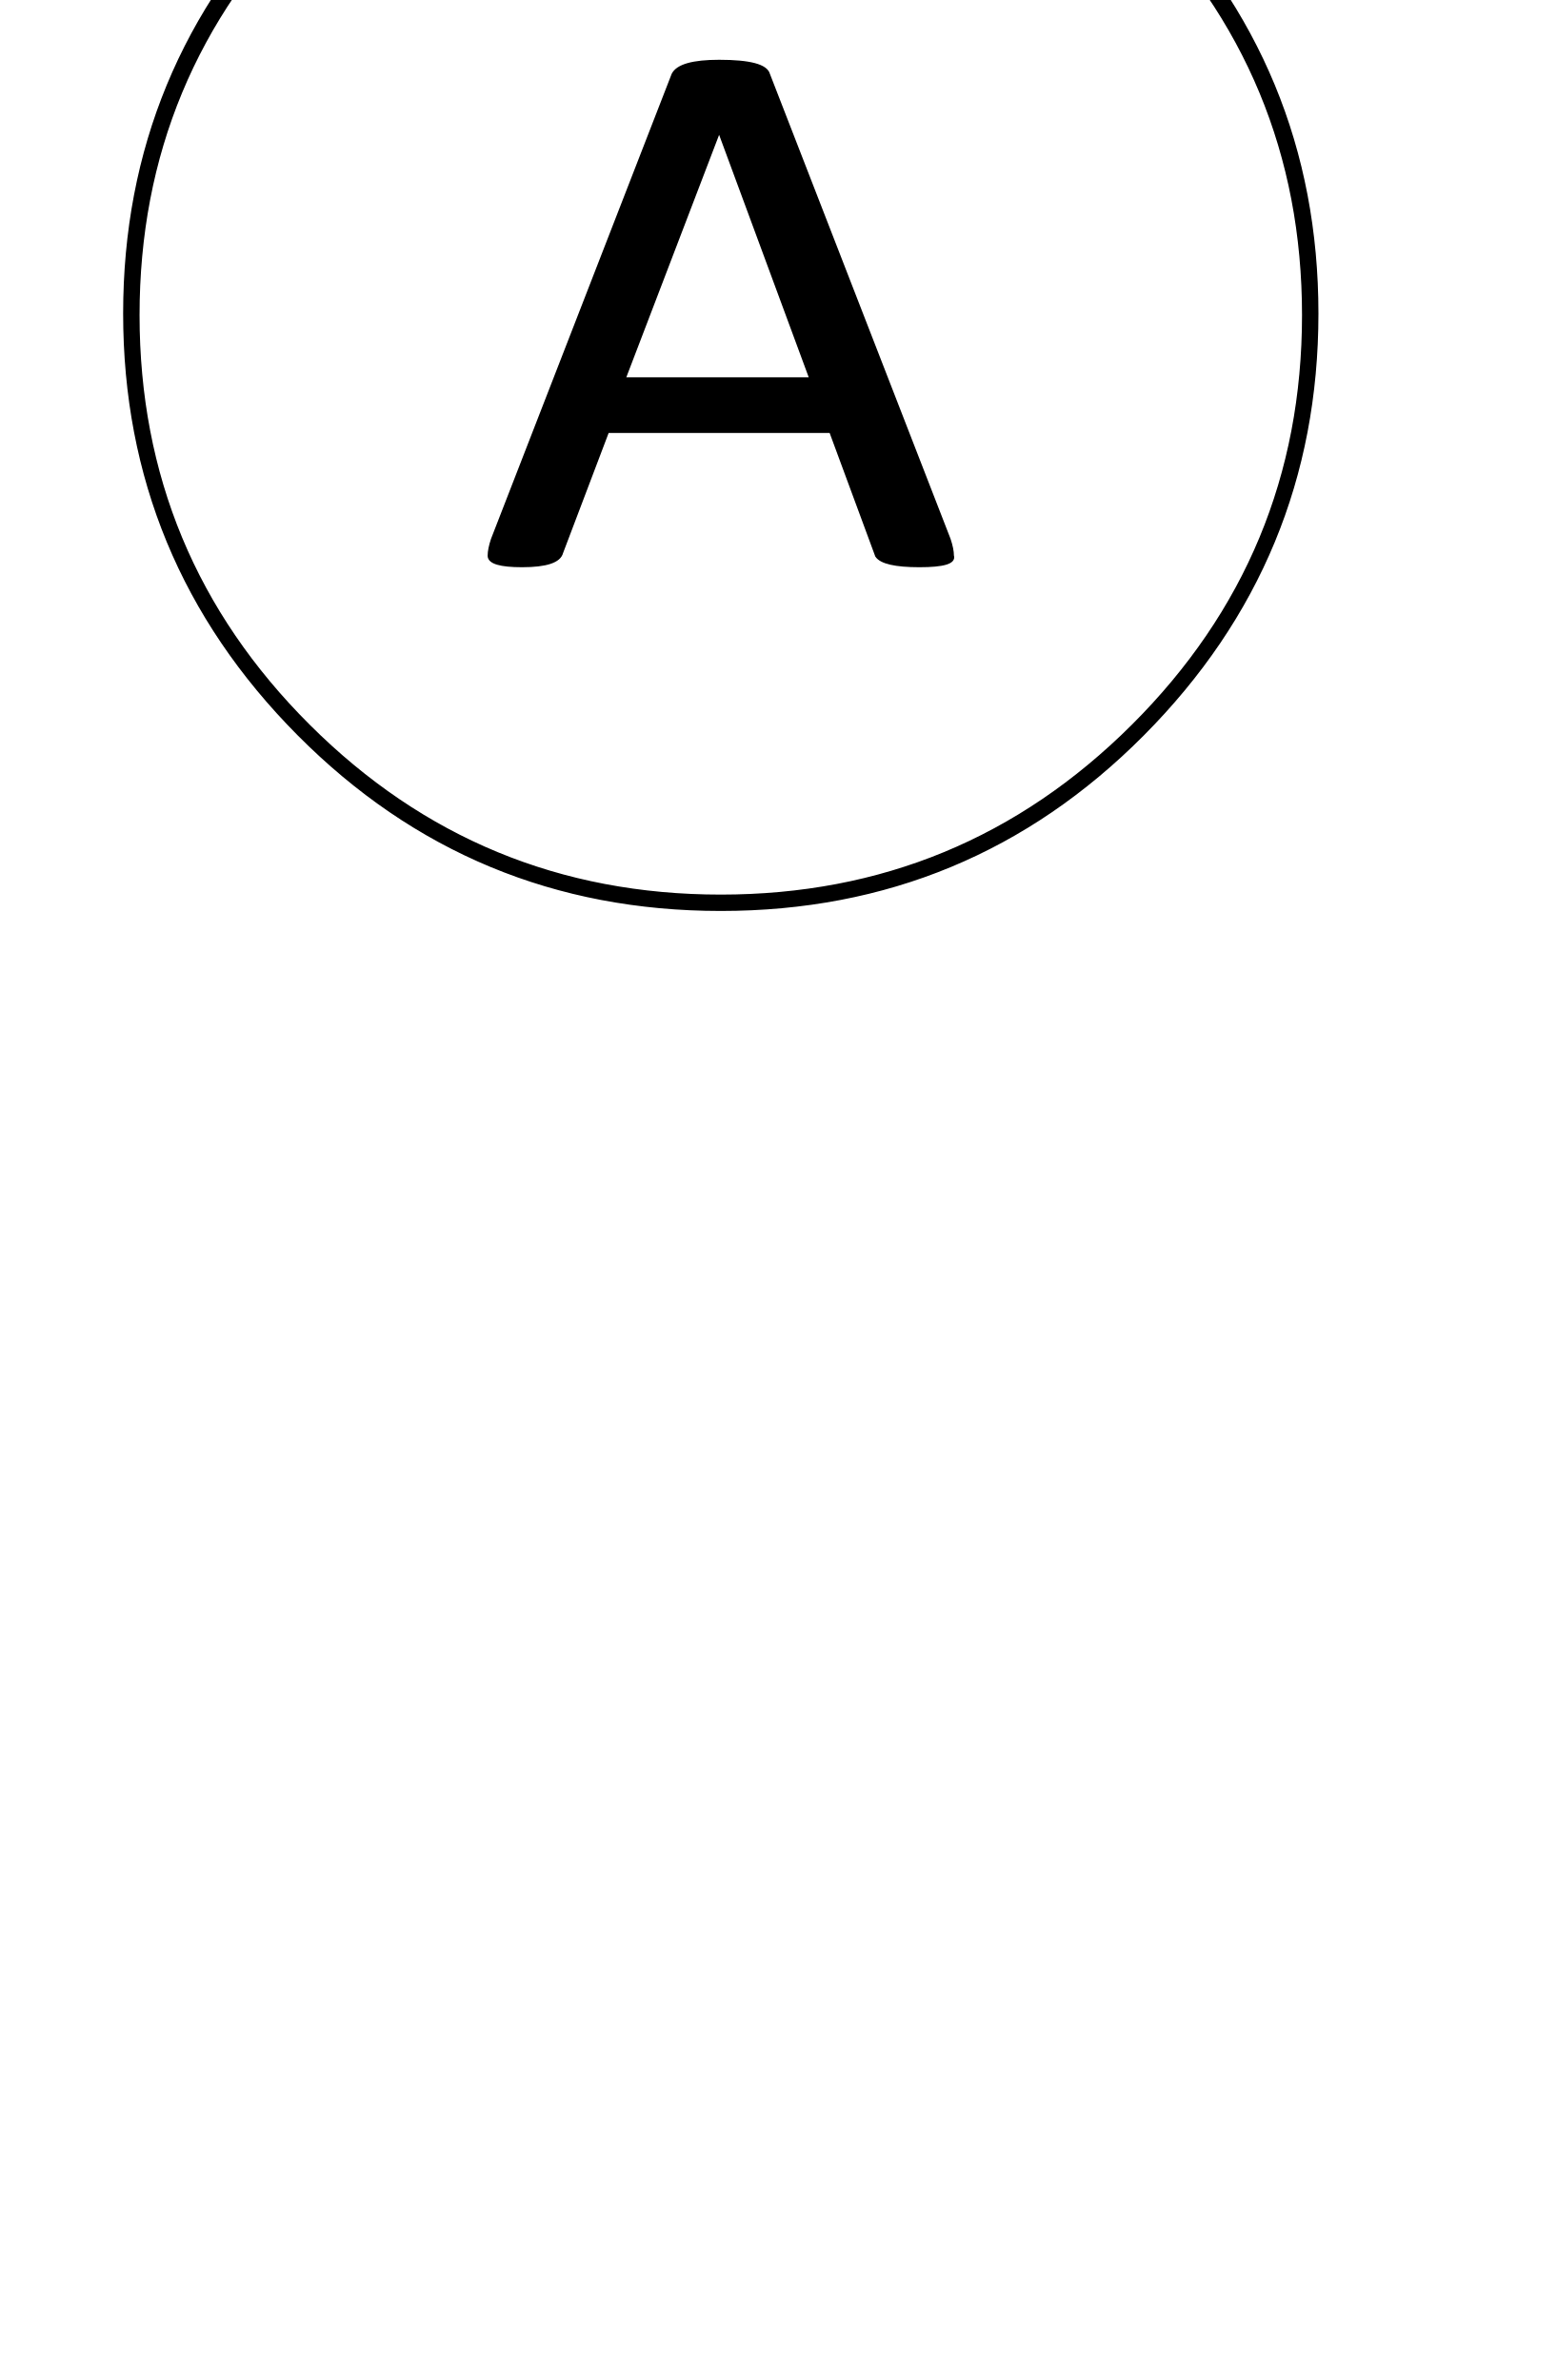
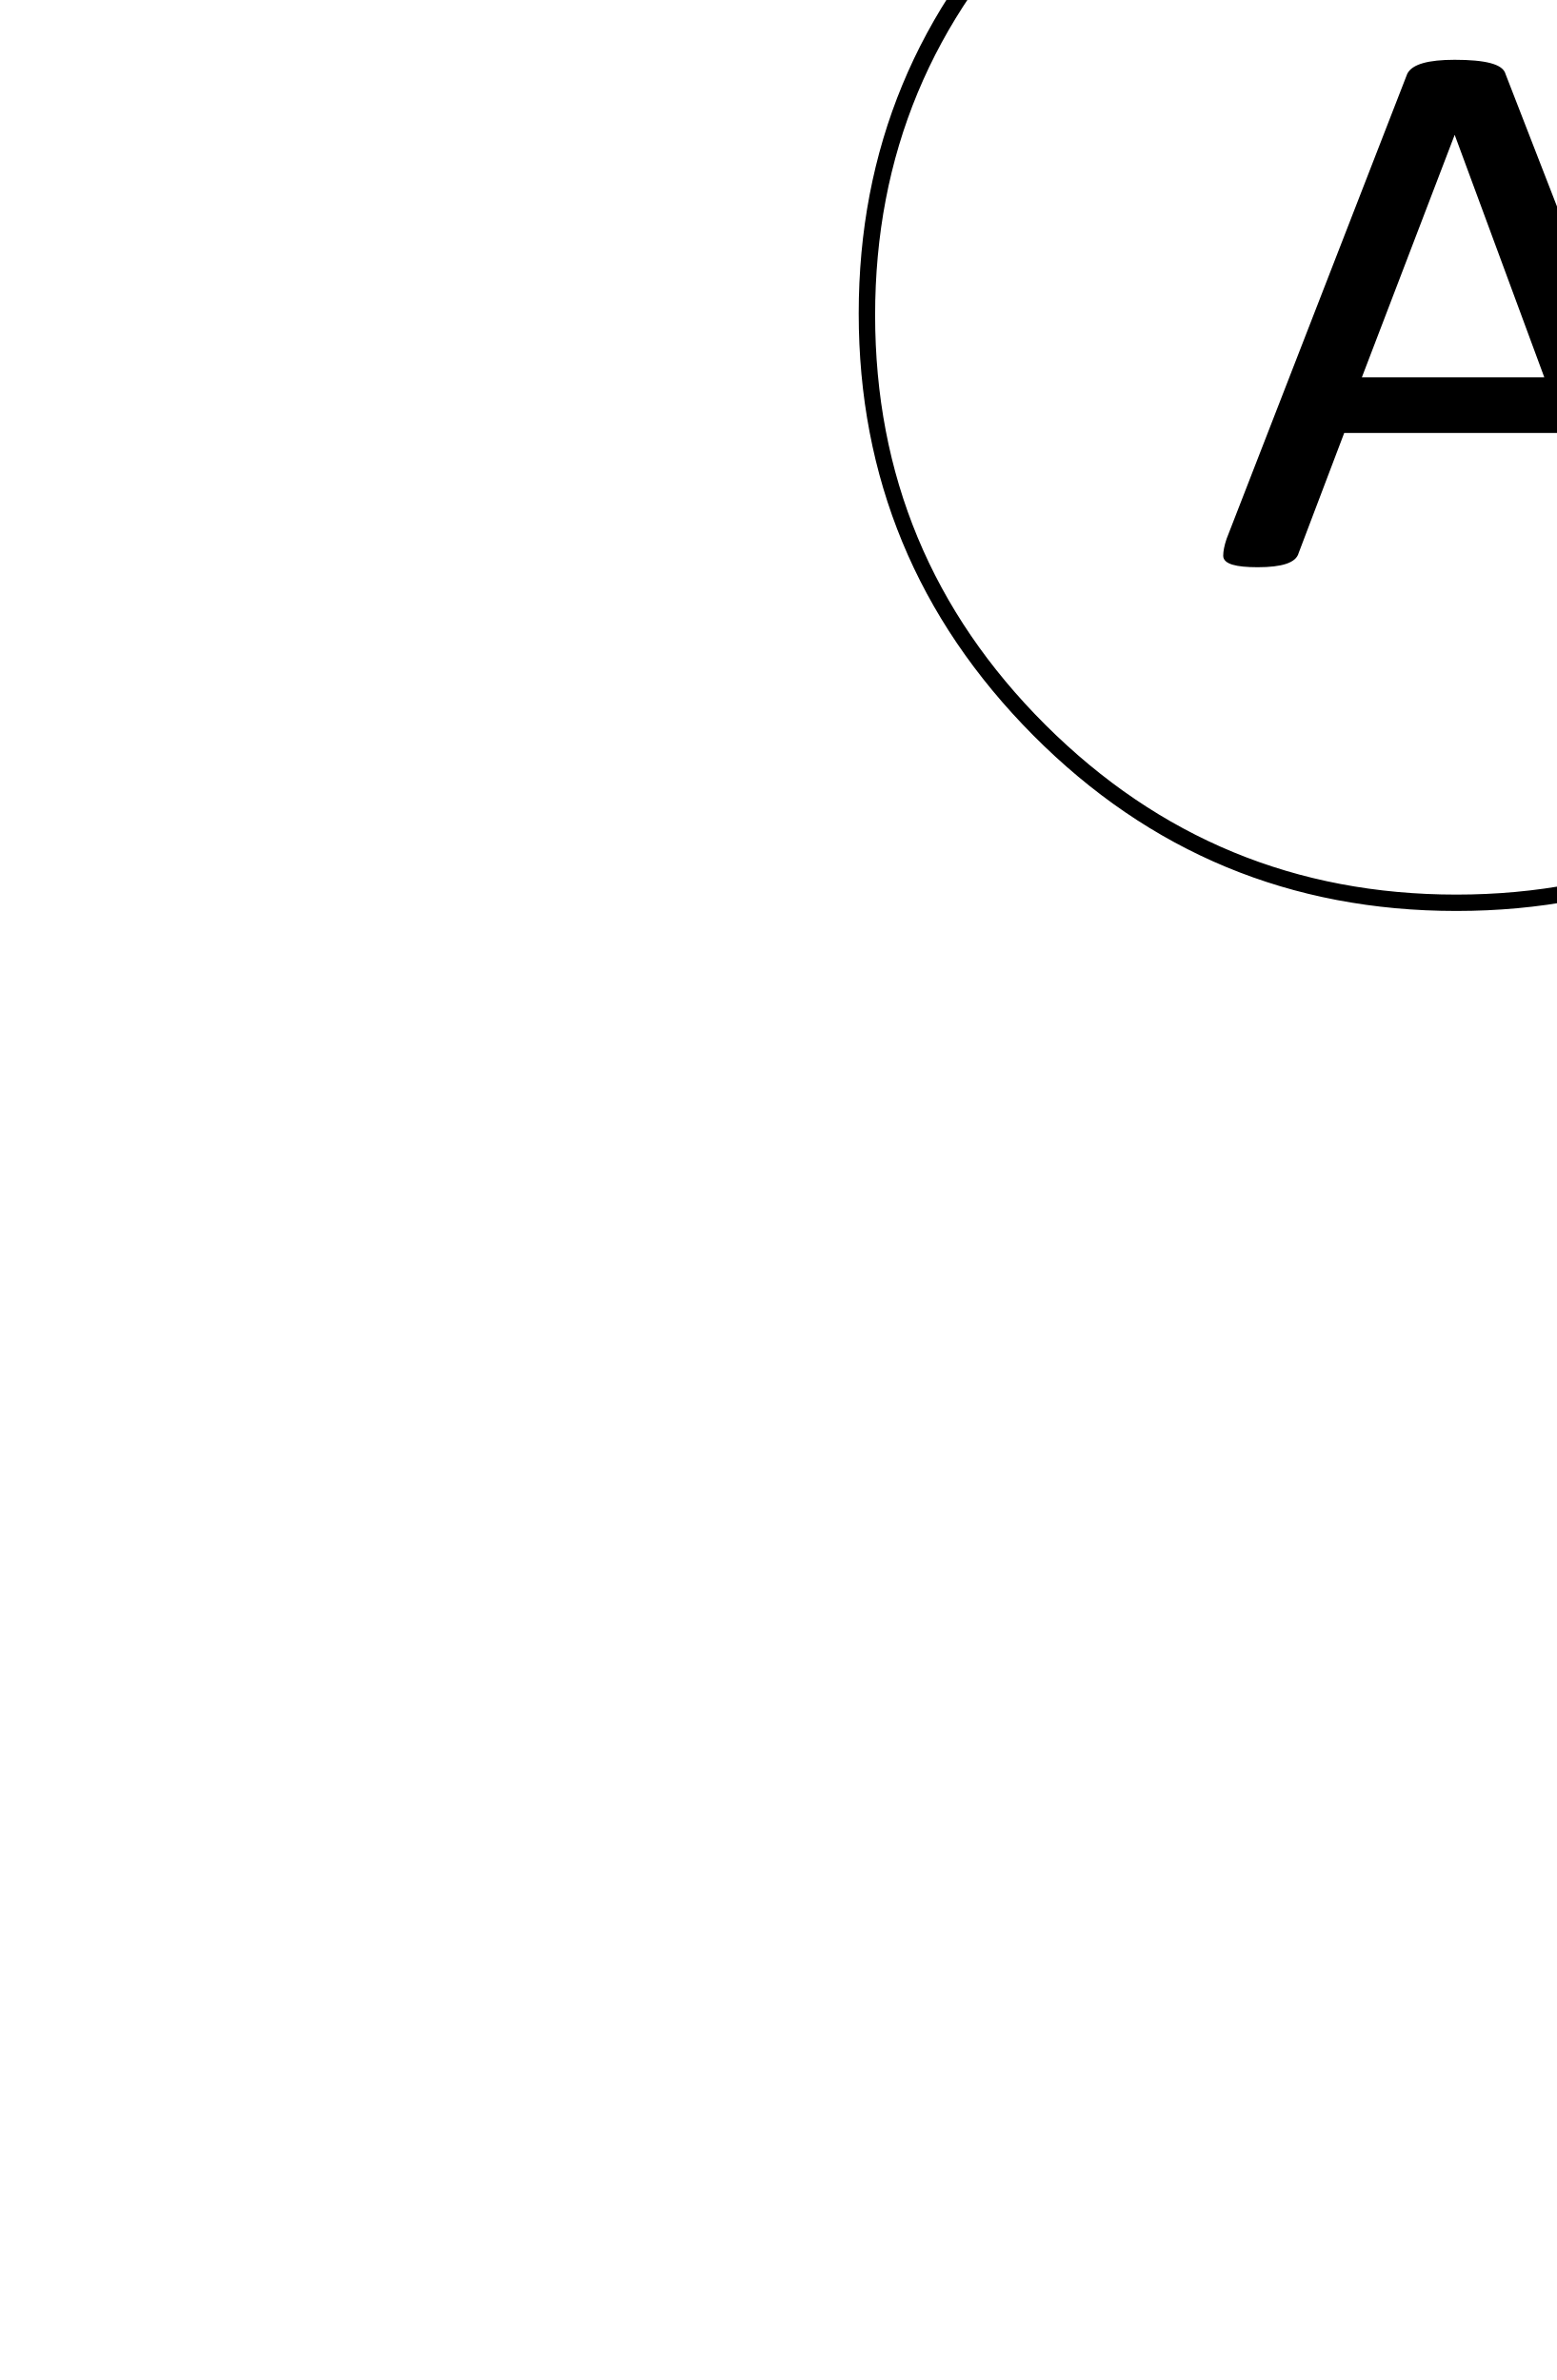
<svg xmlns="http://www.w3.org/2000/svg" width="100%" height="100%" viewBox="53 224 474 725">
-   <path fill="black" stroke="black" transform="translate(0,725) scale(1,-1)" d="M398,530.157 C432.667,495.585,450,453.867,450,405.001 C450,356.136,432.667,314.418,398,279.846 C363.333,245.275,321.5,227.989,272.5,227.989 C223.5,227.989,181.667,245.275,147,279.846 C112.333,314.418,95,356.136,95,405.001 C95,453.867,112.333,495.585,147,530.157 C181.667,564.728,223.5,582.014,272.5,582.014 C321.5,582.014,363.333,564.728,398,530.157Z M144,533.647 C108.667,498.078,91,455.363,91,405.5 C91,355.637,108.667,312.922,144,277.353 C179.333,241.784,222.167,224,272.5,224 C322.833,224,365.667,241.784,401,277.353 C436.333,312.922,454,355.637,454,405.5 C454,455.363,436.333,498.078,401,533.647 C365.667,569.216,322.833,587,272.5,587 C222.167,587,179.333,569.216,144,533.647Z M212,328.712 C212,328.712,212,328.712,212,328.712 C205.333,328.712,202,329.709,202,331.703 C202,331.703,202,331.703,202,331.703 C202,333.033,202.333,334.695,203,336.69 C203,336.69,203,336.69,203,336.69 C203,336.69,258,478.299,258,478.299 C259.333,480.959,264,482.288,272,482.288 C272,482.288,272,482.288,272,482.288 C281.333,482.288,286.333,480.959,287,478.299 C287,478.299,287,478.299,287,478.299 C287,478.299,342,336.69,342,336.69 C342.667,334.695,343,333.033,343,331.703 C343,331.703,343,331.703,343,331.703 C343.667,329.709,340.333,328.712,333,328.712 C325.667,328.712,321.333,329.709,320,331.703 C320,331.703,320,331.703,320,331.703 C320,331.703,306,369.599,306,369.599 C306,369.599,238,369.599,238,369.599 C238,369.599,224,332.701,224,332.701 C223.333,330.041,219.333,328.712,212,328.712Z M300,385.555 C300,385.555,272,461.346,272,461.346 C272,461.346,243,385.555,243,385.555 C243,385.555,300,385.555,300,385.555Z" />
+   <path fill="black" stroke="black" transform="translate(224,725) scale(1,-1)" d="M398,530.157 C432.667,495.585,450,453.867,450,405.001 C450,356.136,432.667,314.418,398,279.846 C363.333,245.275,321.5,227.989,272.5,227.989 C223.5,227.989,181.667,245.275,147,279.846 C112.333,314.418,95,356.136,95,405.001 C95,453.867,112.333,495.585,147,530.157 C181.667,564.728,223.5,582.014,272.5,582.014 C321.5,582.014,363.333,564.728,398,530.157Z M144,533.647 C108.667,498.078,91,455.363,91,405.5 C91,355.637,108.667,312.922,144,277.353 C179.333,241.784,222.167,224,272.5,224 C322.833,224,365.667,241.784,401,277.353 C436.333,312.922,454,355.637,454,405.5 C454,455.363,436.333,498.078,401,533.647 C365.667,569.216,322.833,587,272.5,587 C222.167,587,179.333,569.216,144,533.647Z M212,328.712 C212,328.712,212,328.712,212,328.712 C205.333,328.712,202,329.709,202,331.703 C202,331.703,202,331.703,202,331.703 C202,333.033,202.333,334.695,203,336.69 C203,336.69,203,336.69,203,336.69 C203,336.69,258,478.299,258,478.299 C259.333,480.959,264,482.288,272,482.288 C272,482.288,272,482.288,272,482.288 C281.333,482.288,286.333,480.959,287,478.299 C287,478.299,287,478.299,287,478.299 C287,478.299,342,336.69,342,336.69 C342.667,334.695,343,333.033,343,331.703 C343,331.703,343,331.703,343,331.703 C343.667,329.709,340.333,328.712,333,328.712 C325.667,328.712,321.333,329.709,320,331.703 C320,331.703,320,331.703,320,331.703 C320,331.703,306,369.599,306,369.599 C306,369.599,238,369.599,238,369.599 C238,369.599,224,332.701,224,332.701 C223.333,330.041,219.333,328.712,212,328.712Z M300,385.555 C300,385.555,272,461.346,272,461.346 C272,461.346,243,385.555,243,385.555 C243,385.555,300,385.555,300,385.555Z" />
</svg>
